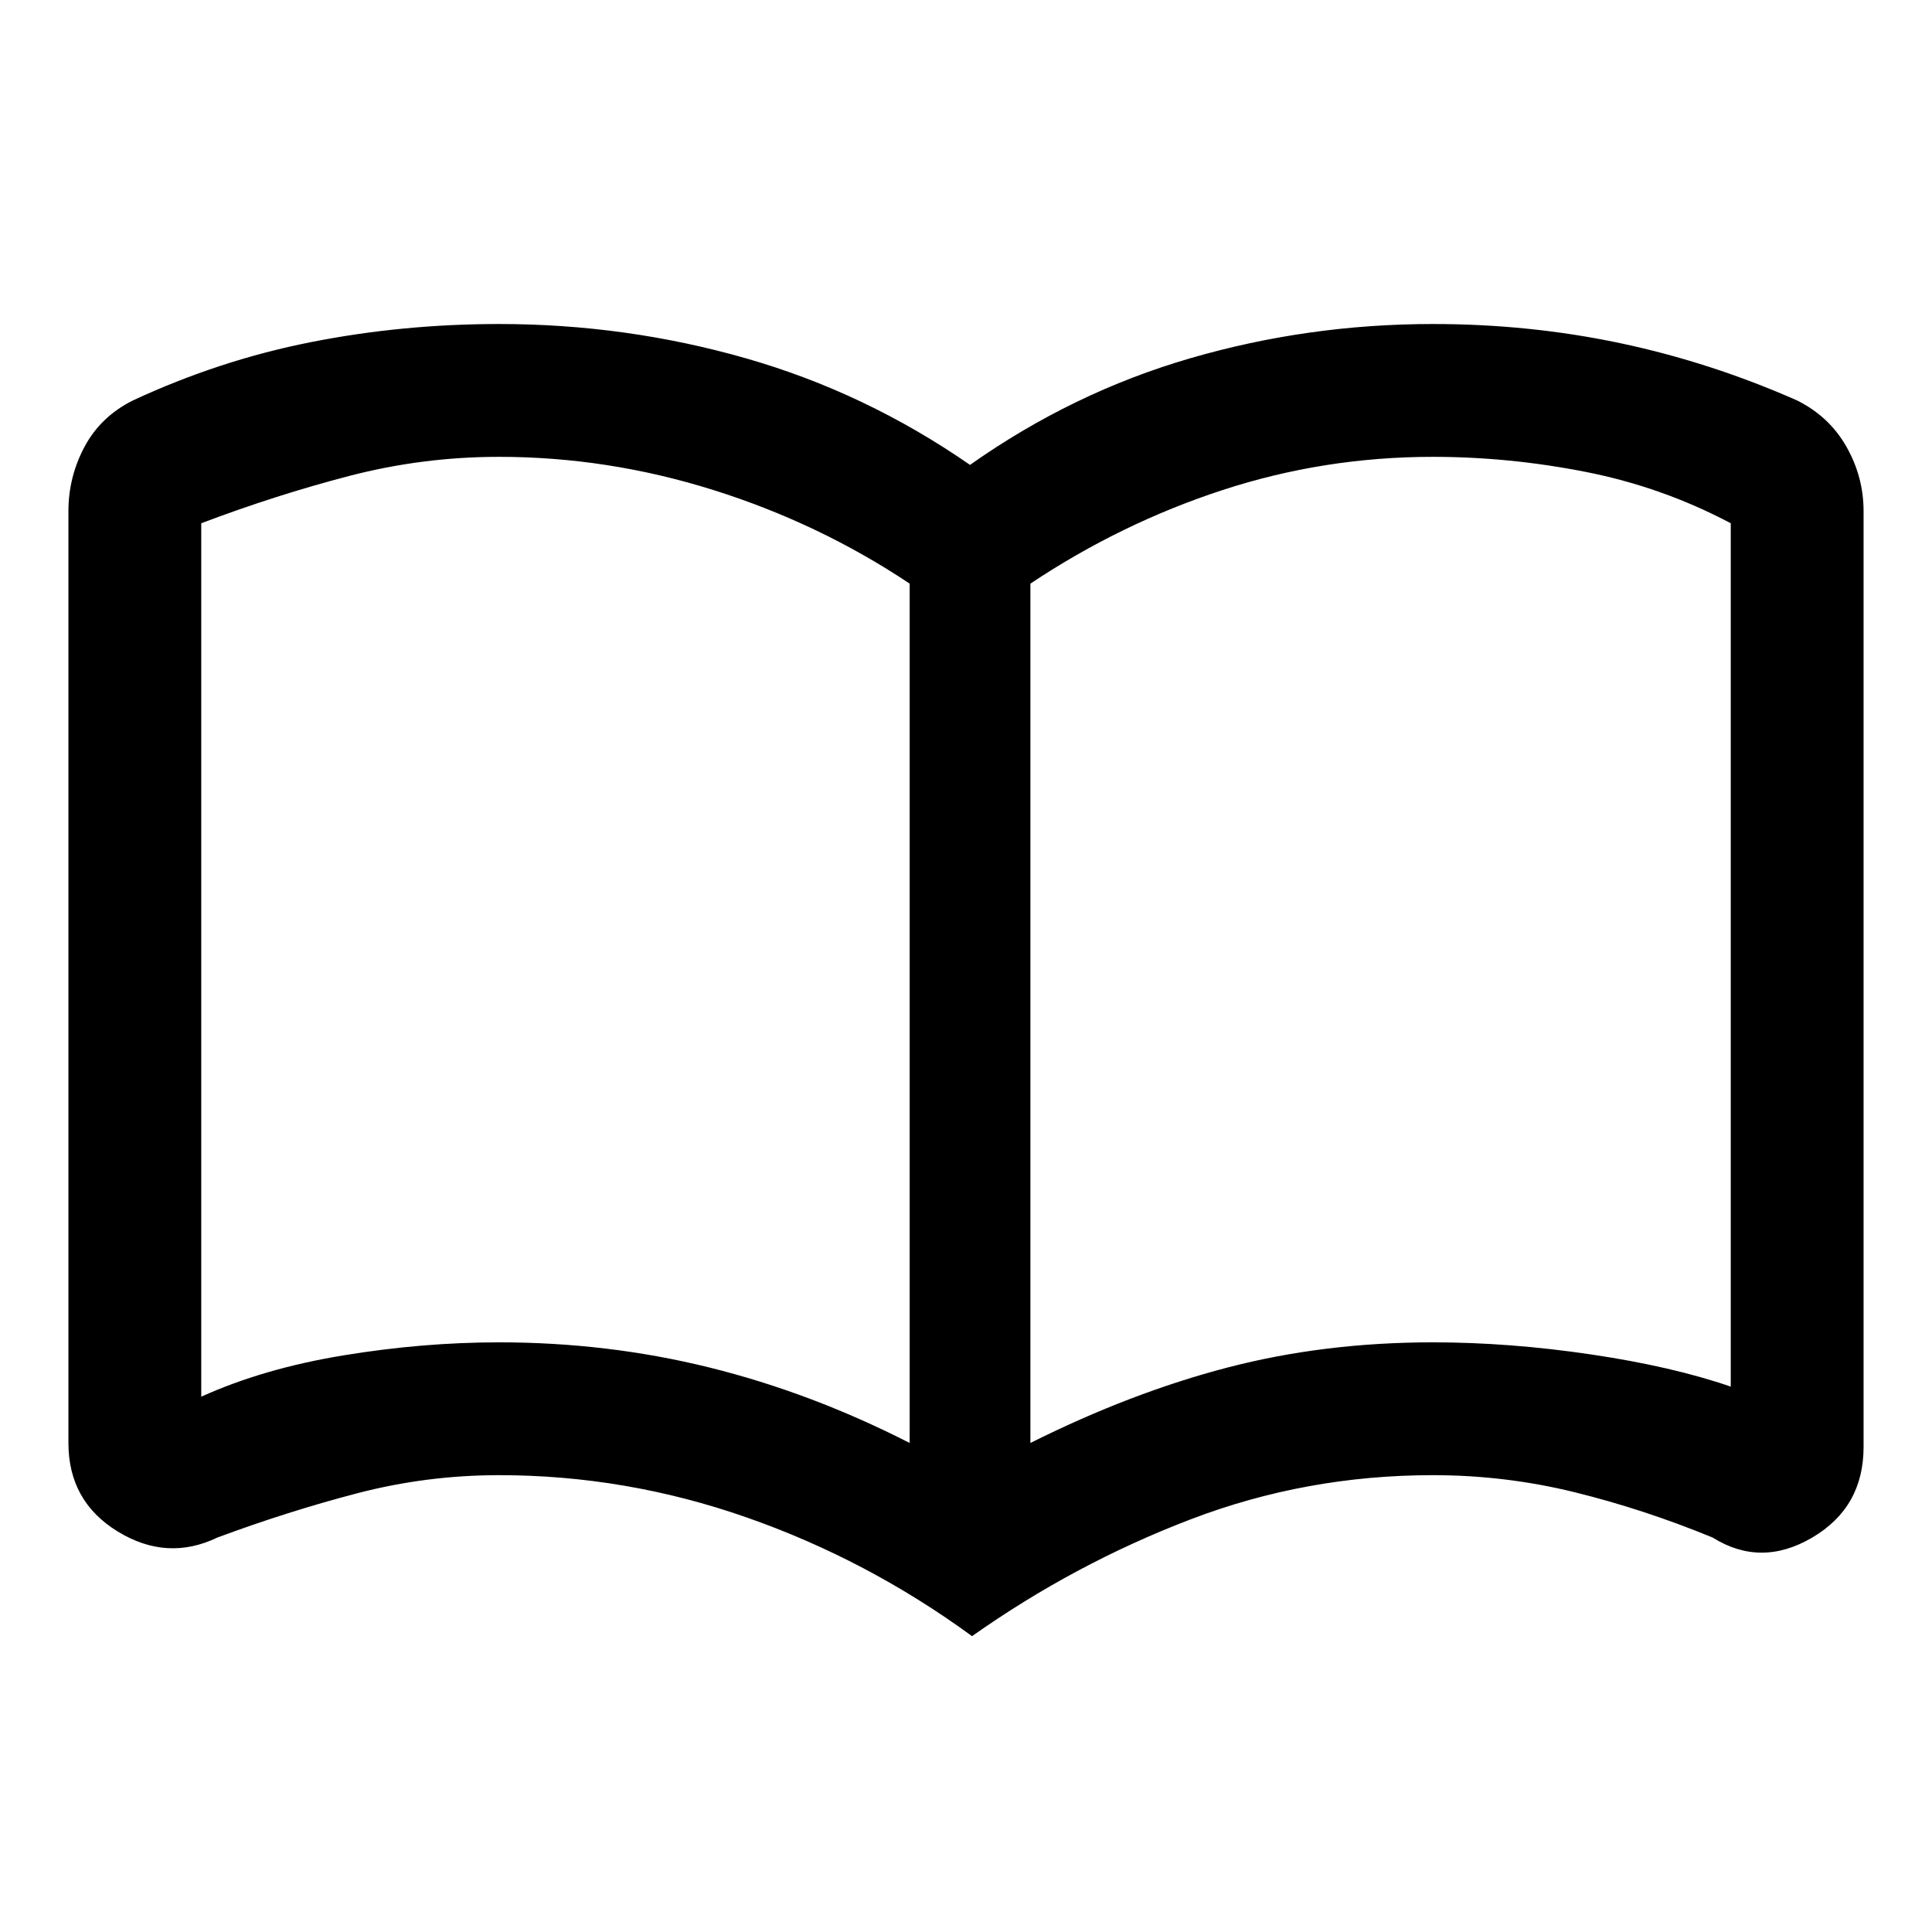
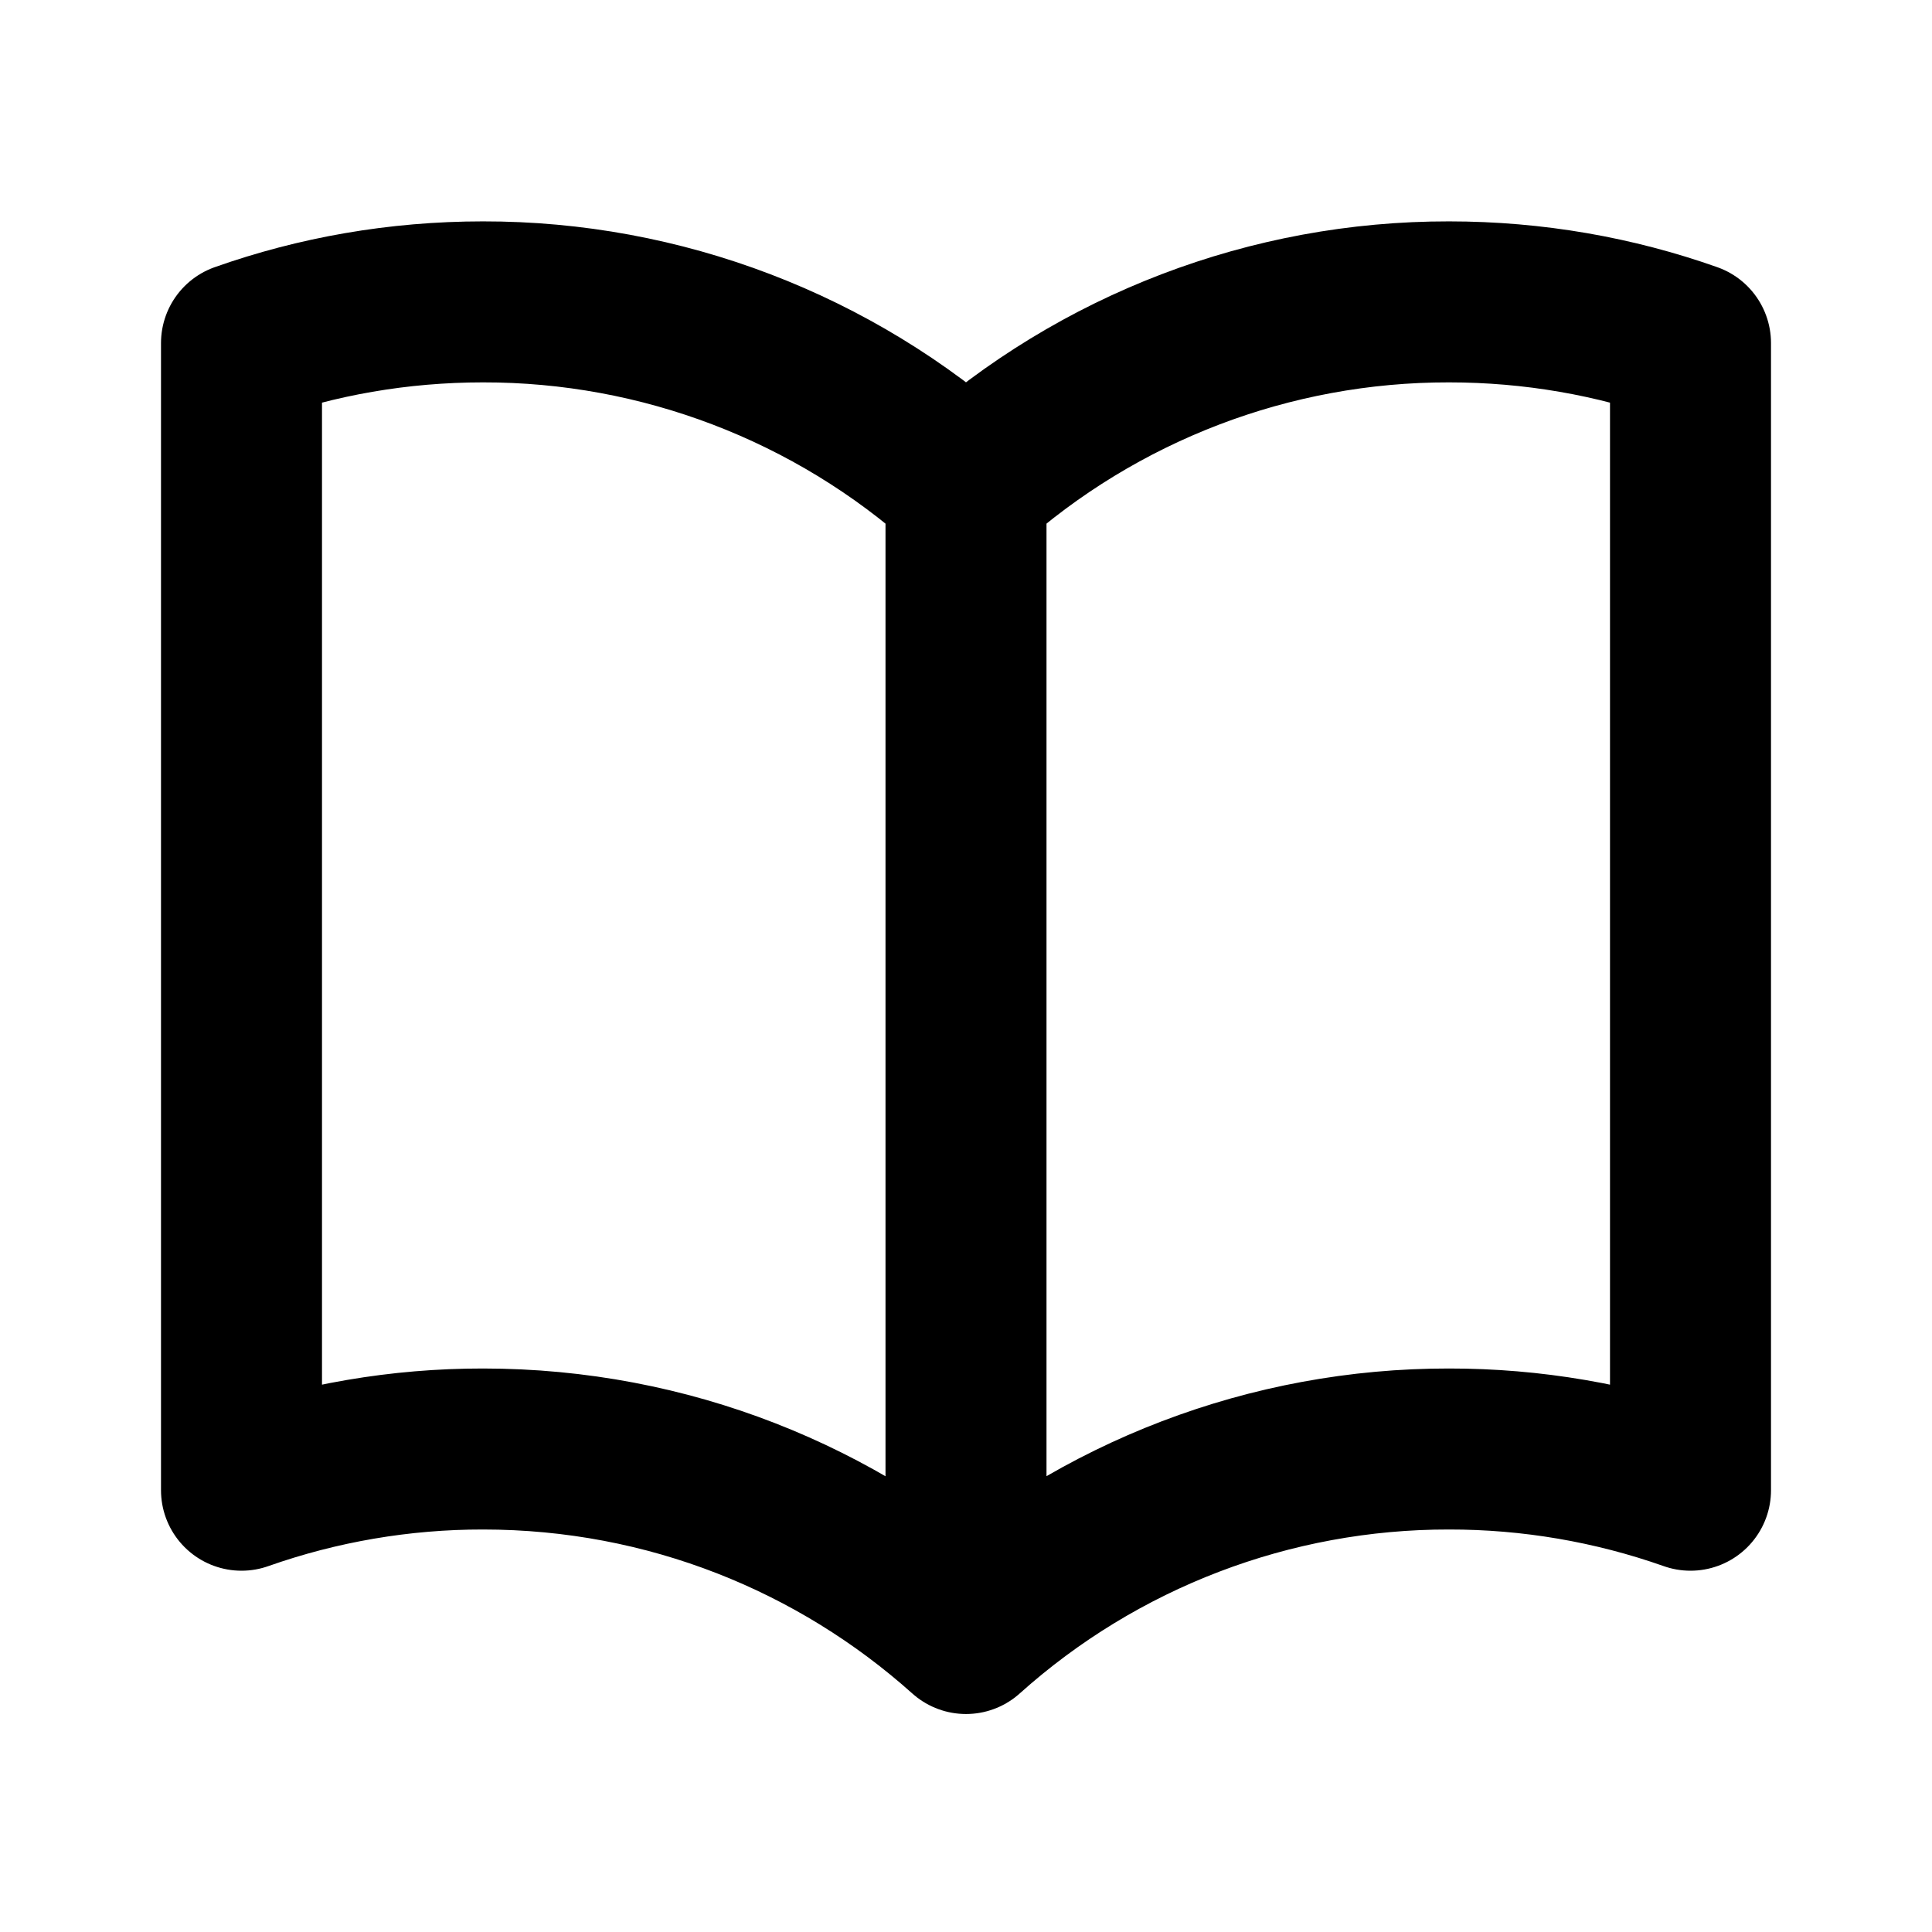
- <svg viewBox="0 0 48 48">
-   <path d="M12.4 33.35q2.7 0 5.225.625 2.525.625 4.975 1.875V14.5q-2.25-1.5-4.875-2.325-2.625-.825-5.325-.825-1.9 0-3.725.475Q6.85 12.3 5 13v21.7q1.55-.7 3.525-1.025 1.975-.325 3.875-.325Zm13.2 2.5q2.5-1.25 4.9-1.875 2.4-.625 5.1-.625 1.9 0 3.925.3t3.475.8V13q-1.7-.9-3.6-1.275-1.9-.375-3.8-.375-2.7 0-5.225.825Q27.85 13 25.6 14.5Zm-1.45 4.8q-2.6-1.9-5.6-2.95-3-1.05-6.15-1.05-1.8 0-3.525.45-1.725.45-3.475 1.1-1.25.6-2.475-.15T1.7 35.85V12.7q0-.85.4-1.6.4-.75 1.2-1.15 2.15-1 4.425-1.45Q10 8.05 12.4 8.05q3.15 0 6.125.85t5.575 2.65q2.55-1.8 5.475-2.65 2.925-.85 6.025-.85 2.4 0 4.65.475Q42.5 9 44.65 9.95q.8.4 1.225 1.15.425.75.425 1.6v23.25q0 1.5-1.275 2.25t-2.475 0q-1.7-.7-3.425-1.125-1.725-.425-3.525-.425-3.15 0-6.025 1.1-2.875 1.1-5.425 2.9ZM13.8 23.9Z" />
+ <svg xmlns="http://www.w3.org/2000/svg" fill="none" viewBox="0 0 24 24" stroke-width="2" stroke="currentColor" class="w-6 h-6">
+   <path stroke-linecap="round" stroke-linejoin="round" d="M12 6.042A8.967 8.967 0 006 3.75c-1.052 0-2.062.18-3 .512v14.25A8.987 8.987 0 016 18c2.305 0 4.408.867 6 2.292m0-14.25a8.966 8.966 0 016-2.292c1.052 0 2.062.18 3 .512v14.25A8.987 8.987 0 0018 18a8.967 8.967 0 00-6 2.292m0-14.25v14.25" />
</svg>
